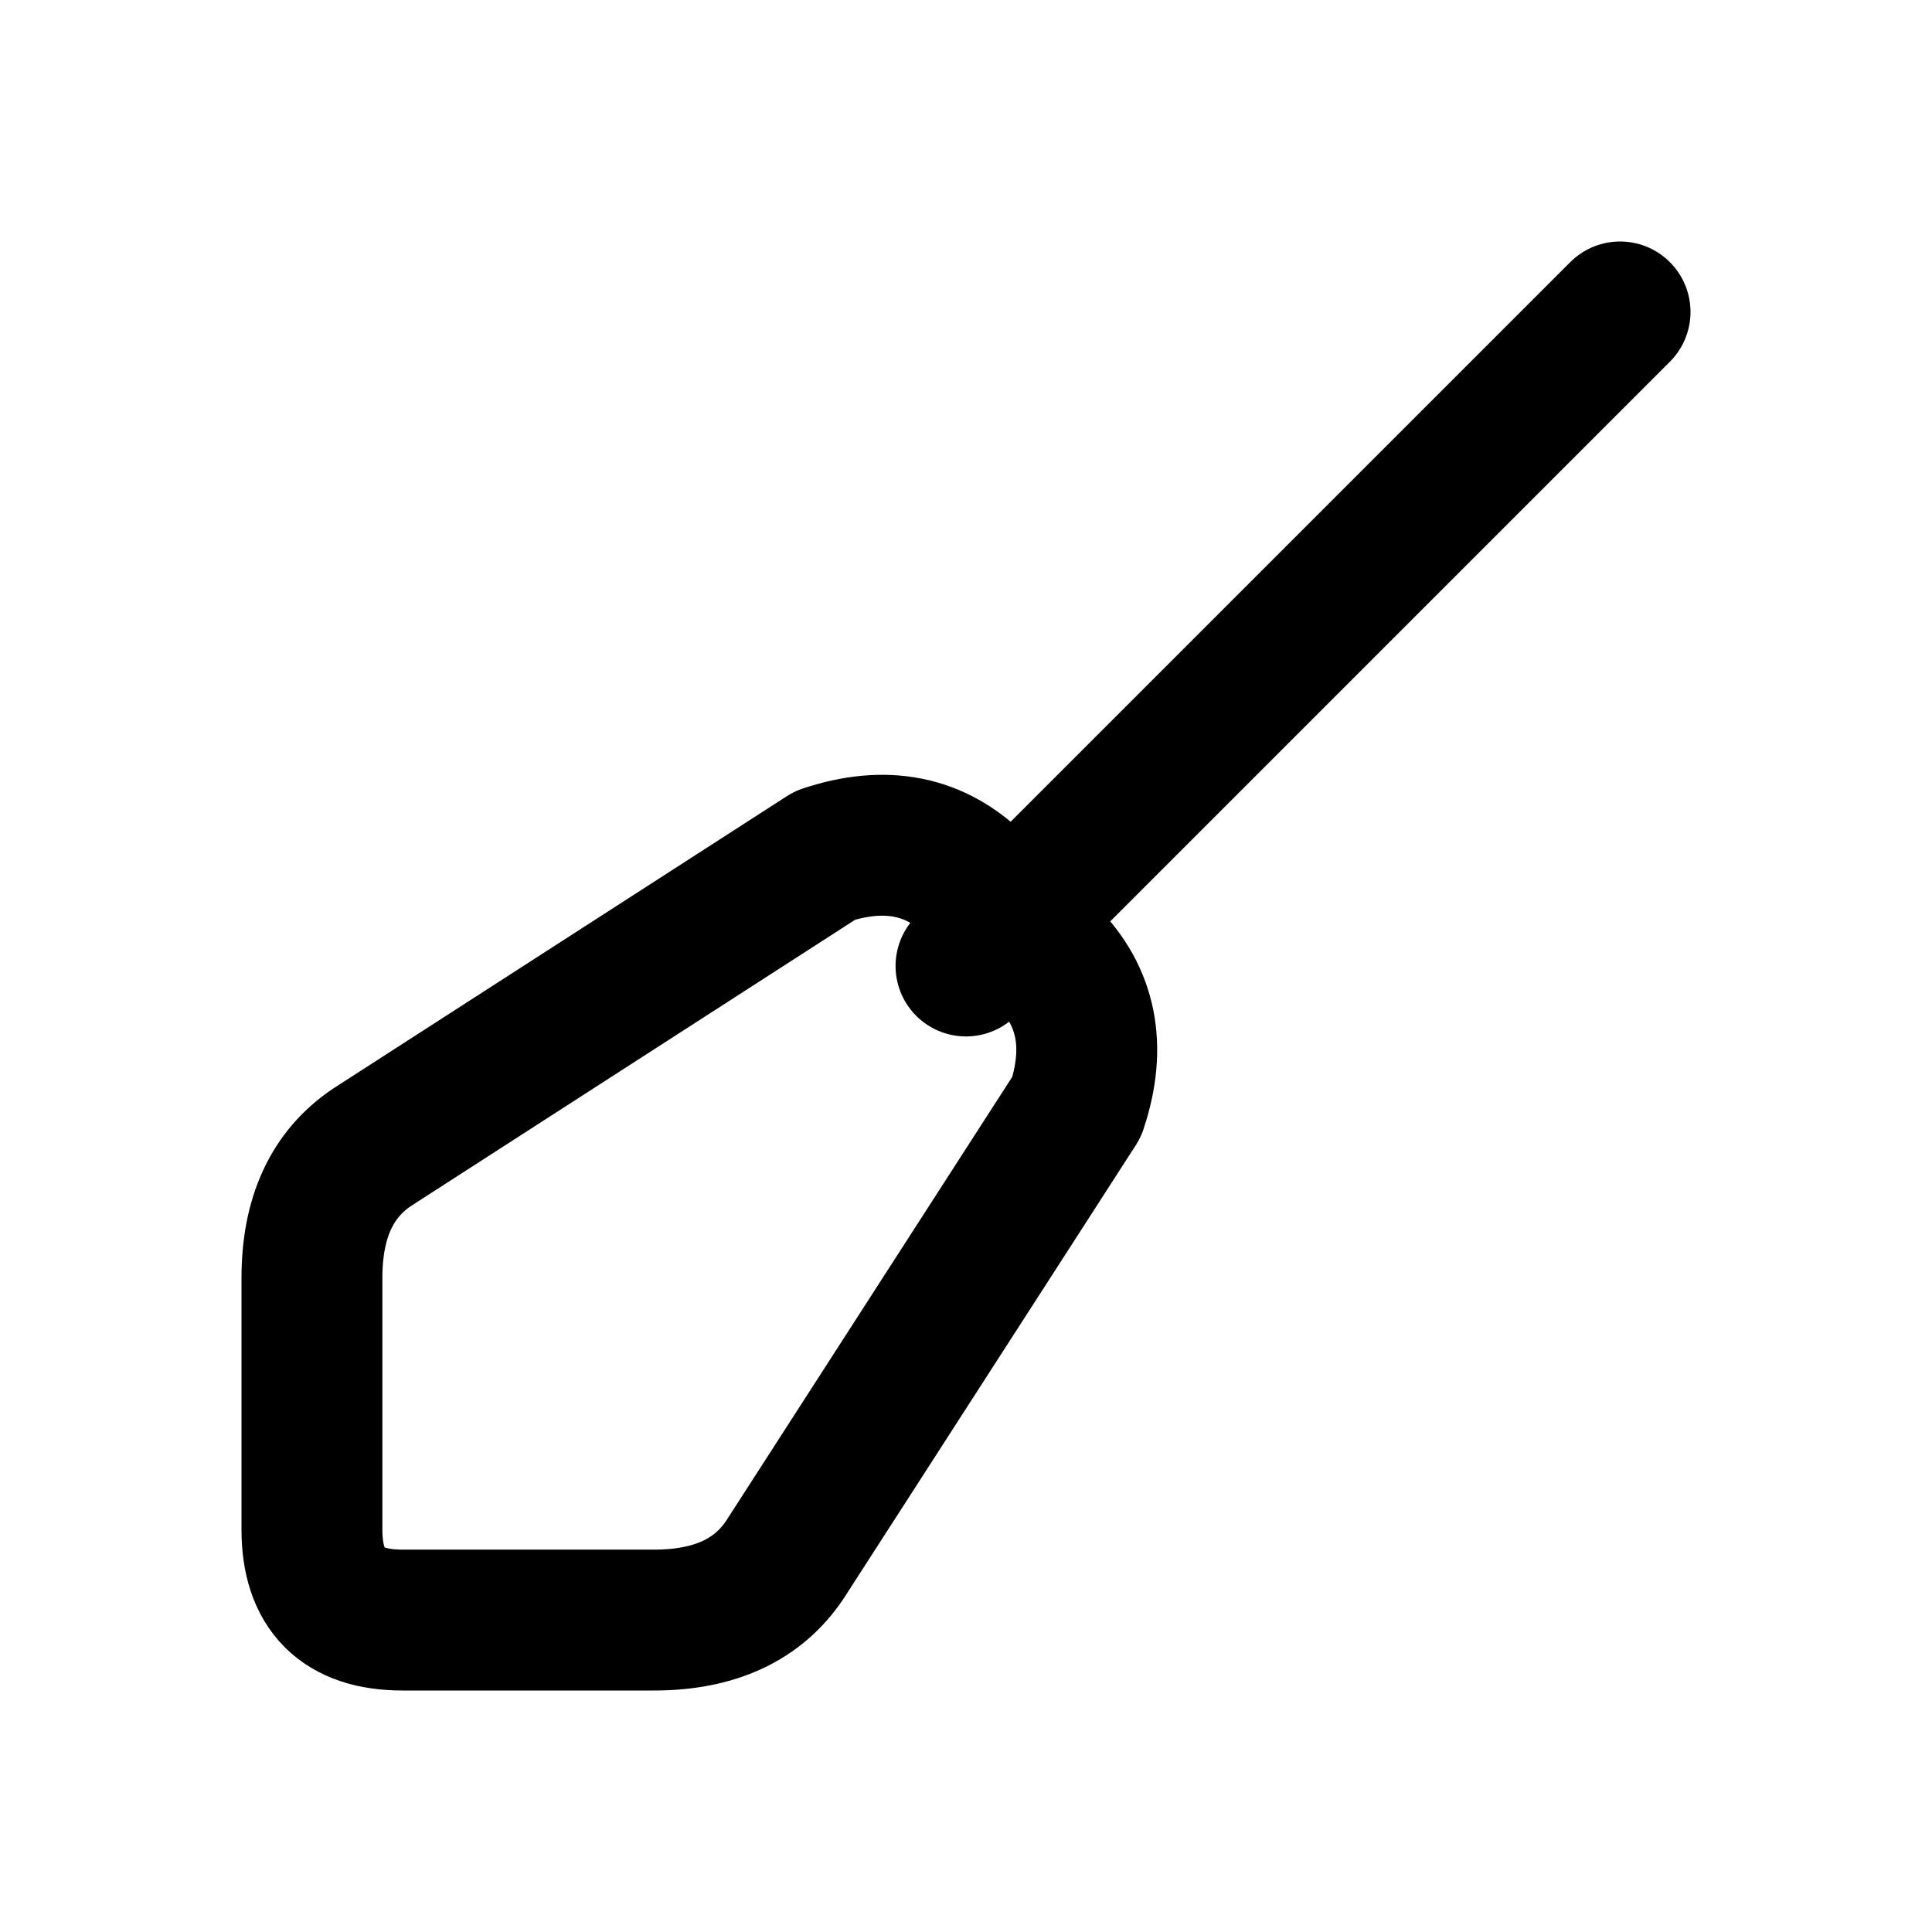
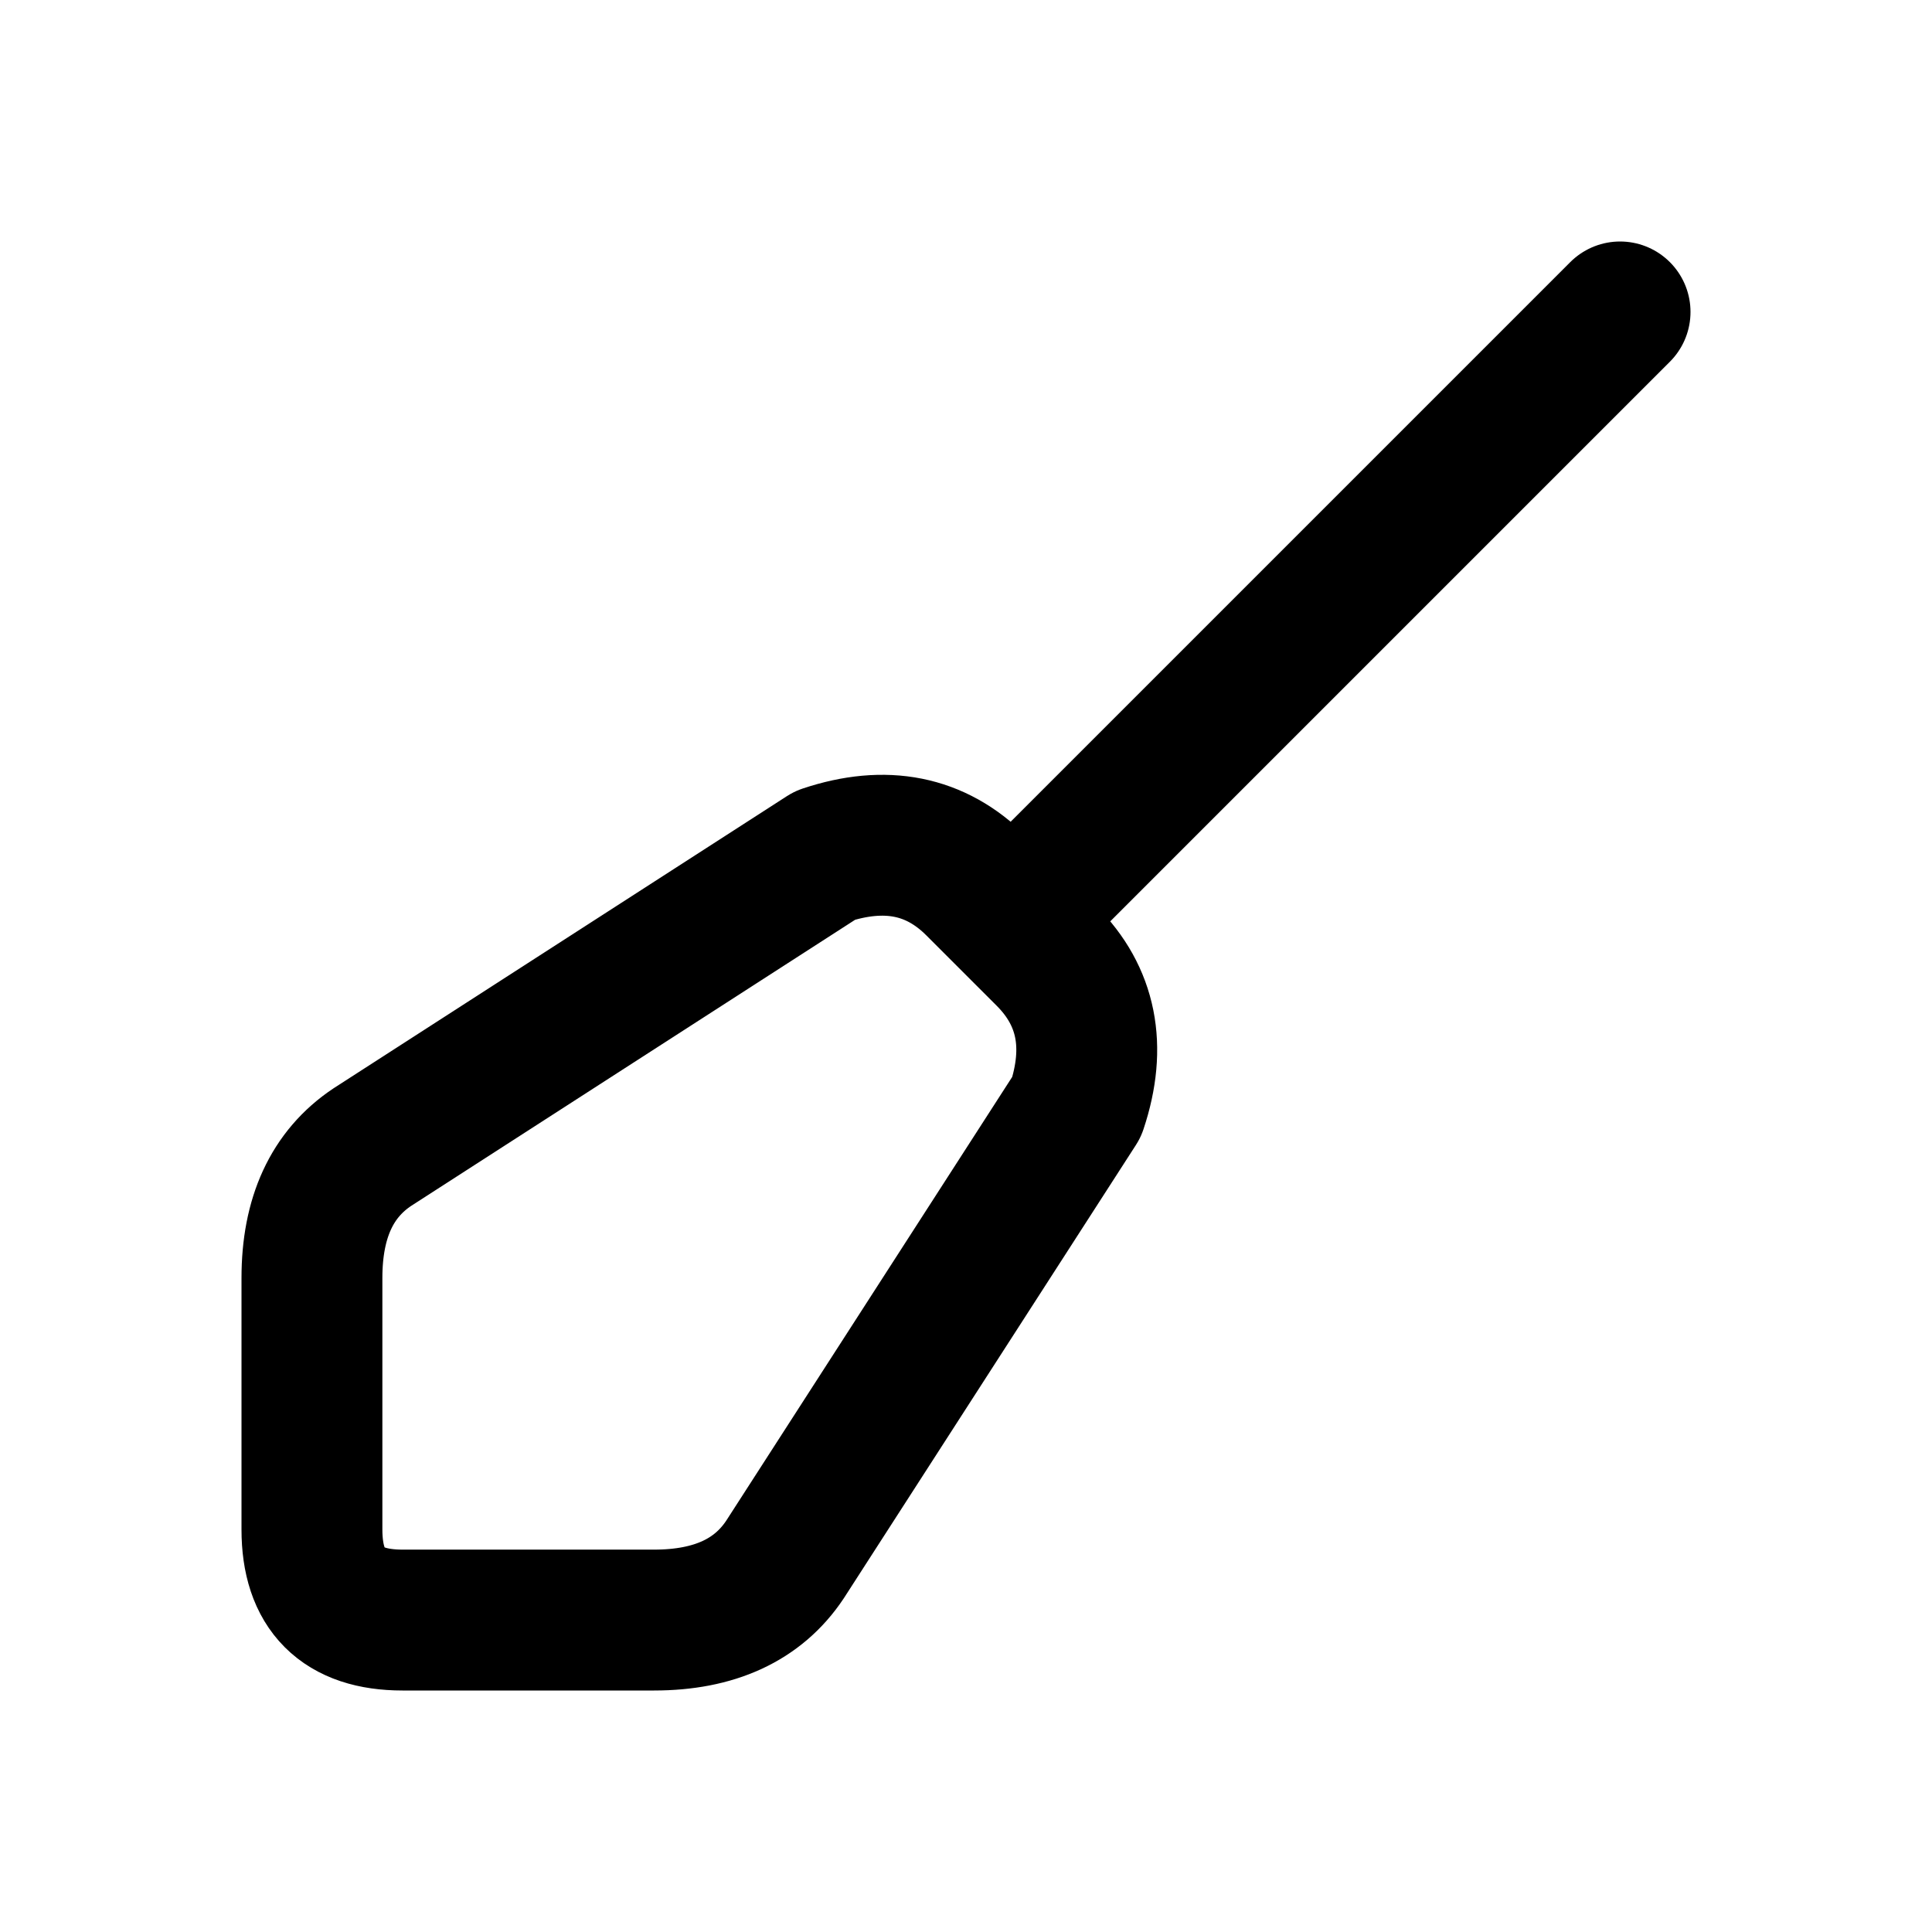
<svg xmlns="http://www.w3.org/2000/svg" width="24" height="24" viewBox="0 0 24 24" fill="none" stroke="currentColor" stroke-width="1.75" stroke-linecap="round" stroke-linejoin="round" aria-hidden="true" focusable="false">
-   <path d="M4.625 14.25L10.25 10.625Q11.375 10.25 12.125 11L13 11.875Q13.75 12.625 13.375 13.75L9.75 19.375Q9.25 20.125 8.125 20.125H5Q3.875 20.125 3.875 19V15.875Q3.875 14.75 4.625 14.25ZM12 12L20.125 3.875" />
+   <path d="M4.625 14.25L10.25 10.625Q11.375 10.25 12.125 11L13 11.875Q13.75 12.625 13.375 13.75L9.75 19.375Q9.25 20.125 8.125 20.125H5Q3.875 20.125 3.875 19V15.875Q3.875 14.75 4.625 14.25ZM12.625 11.375L20.125 3.875" />
</svg>
